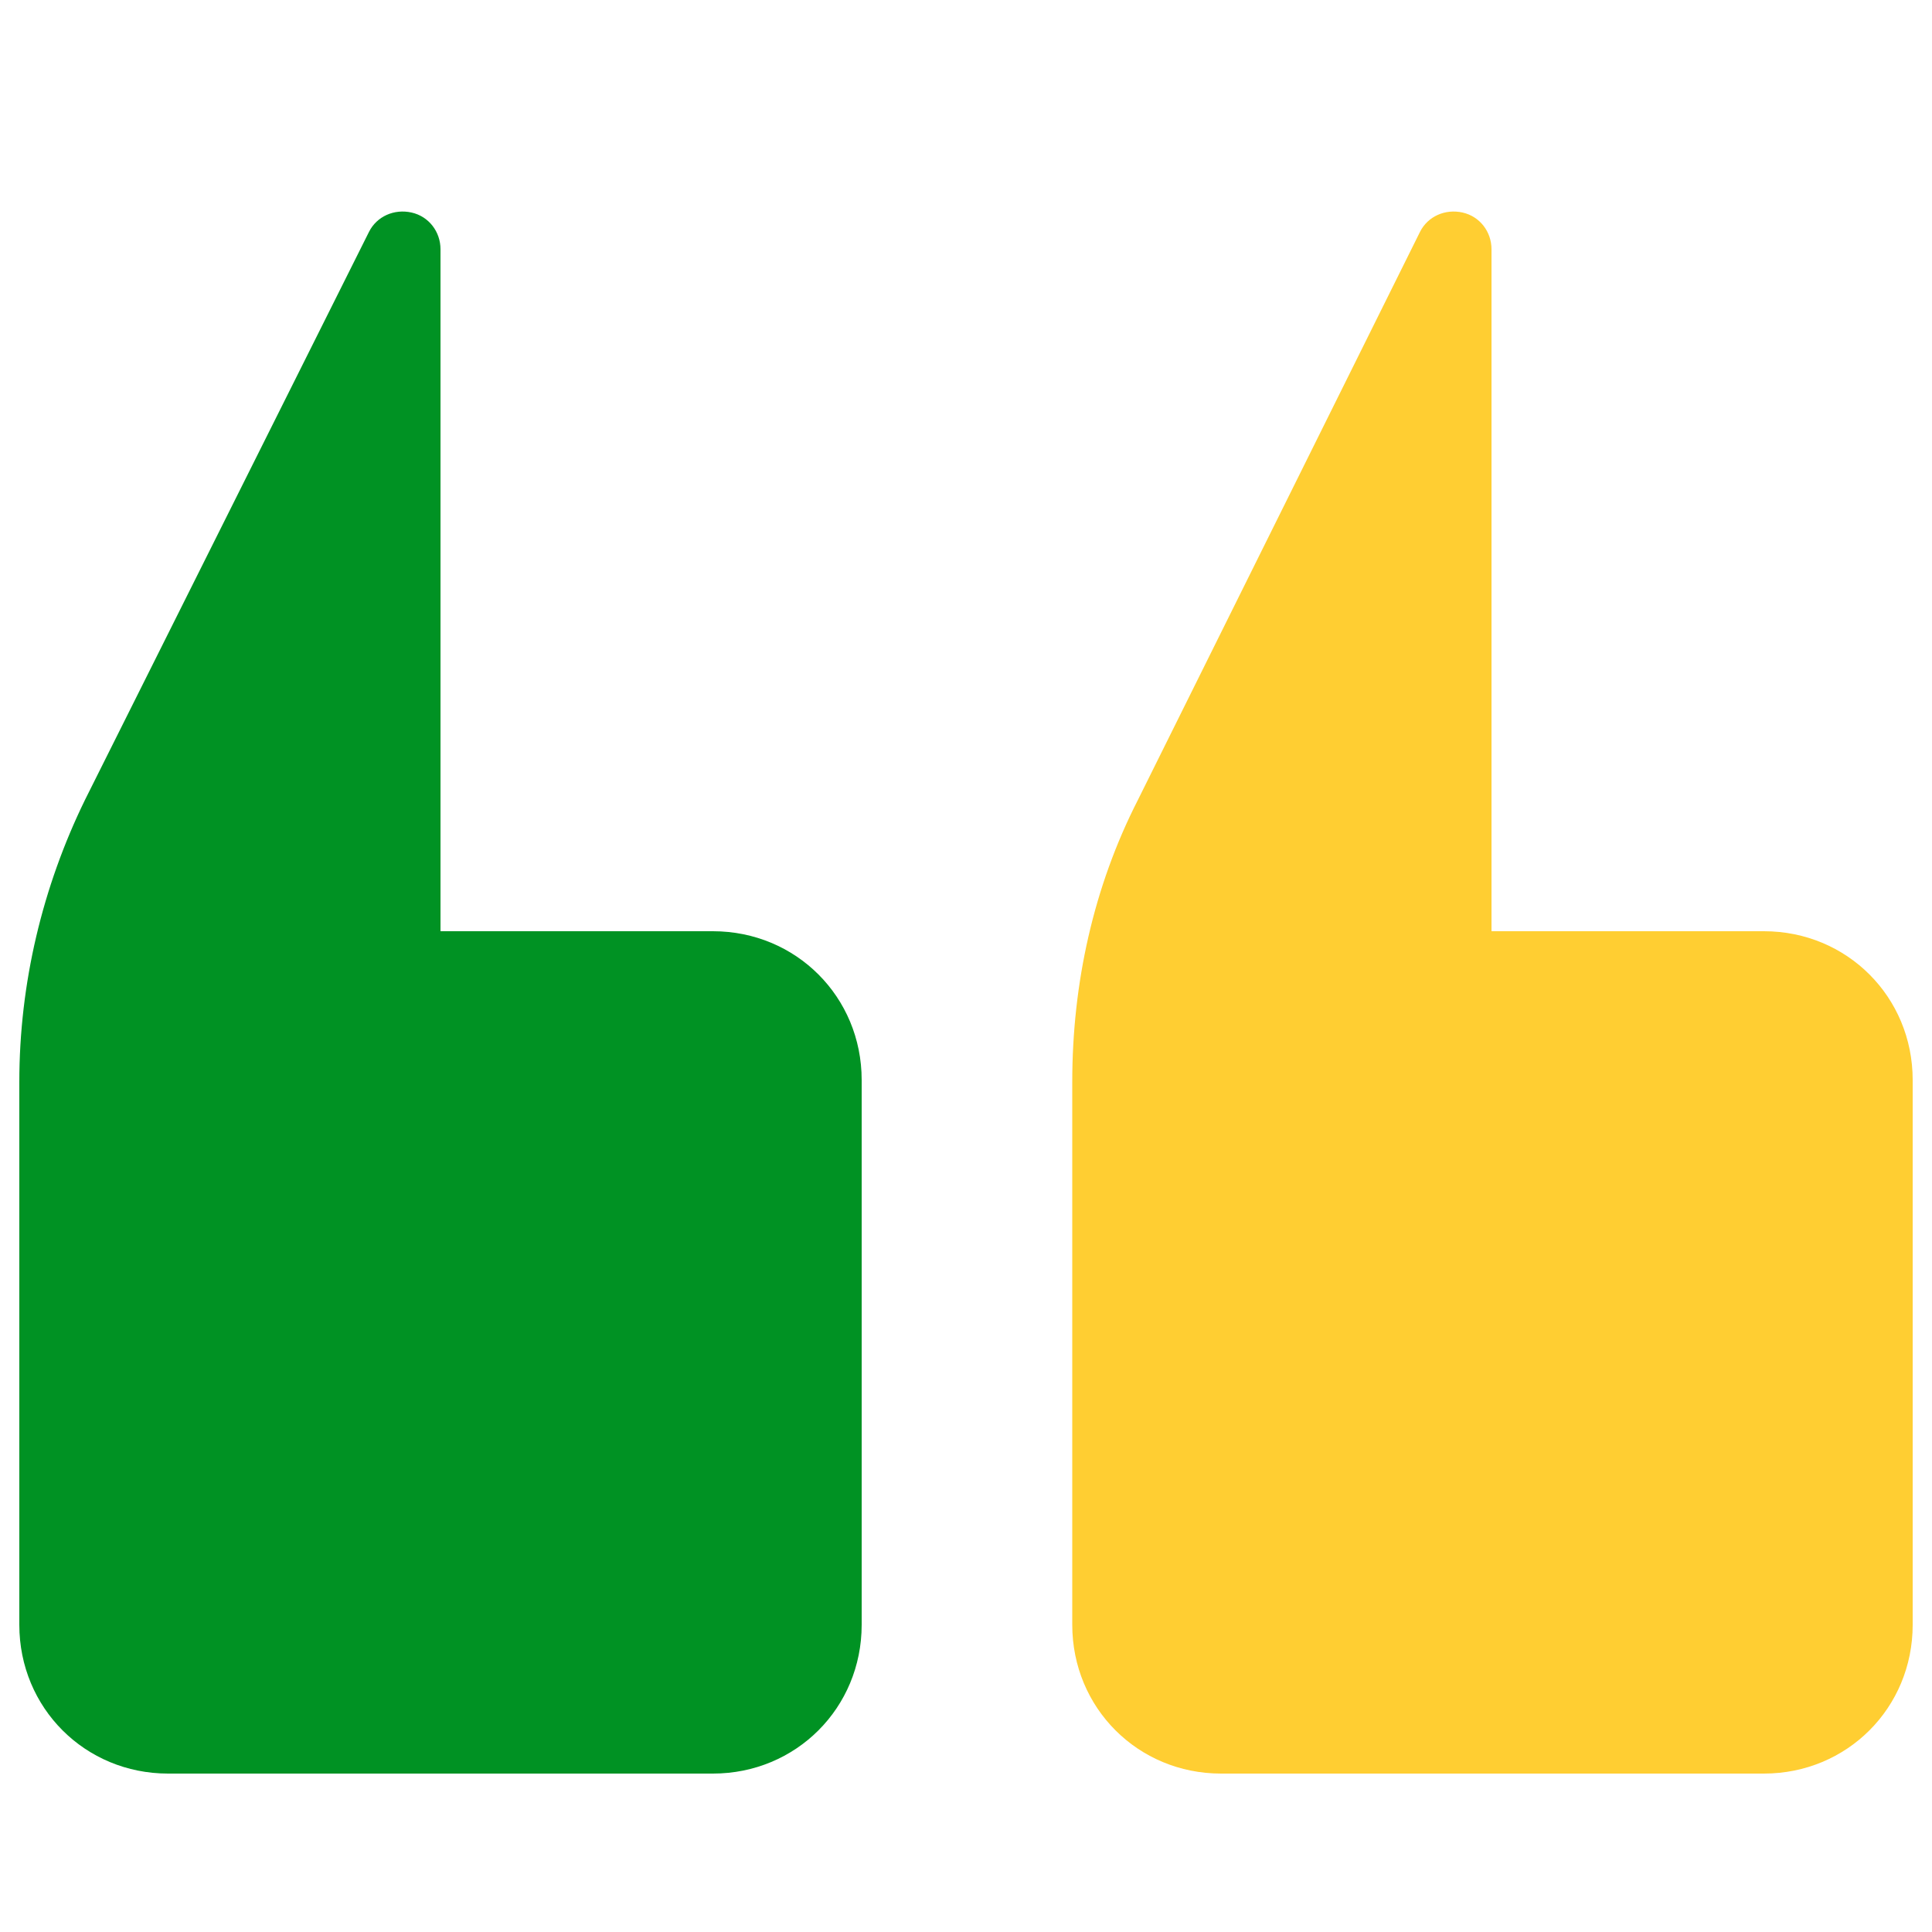
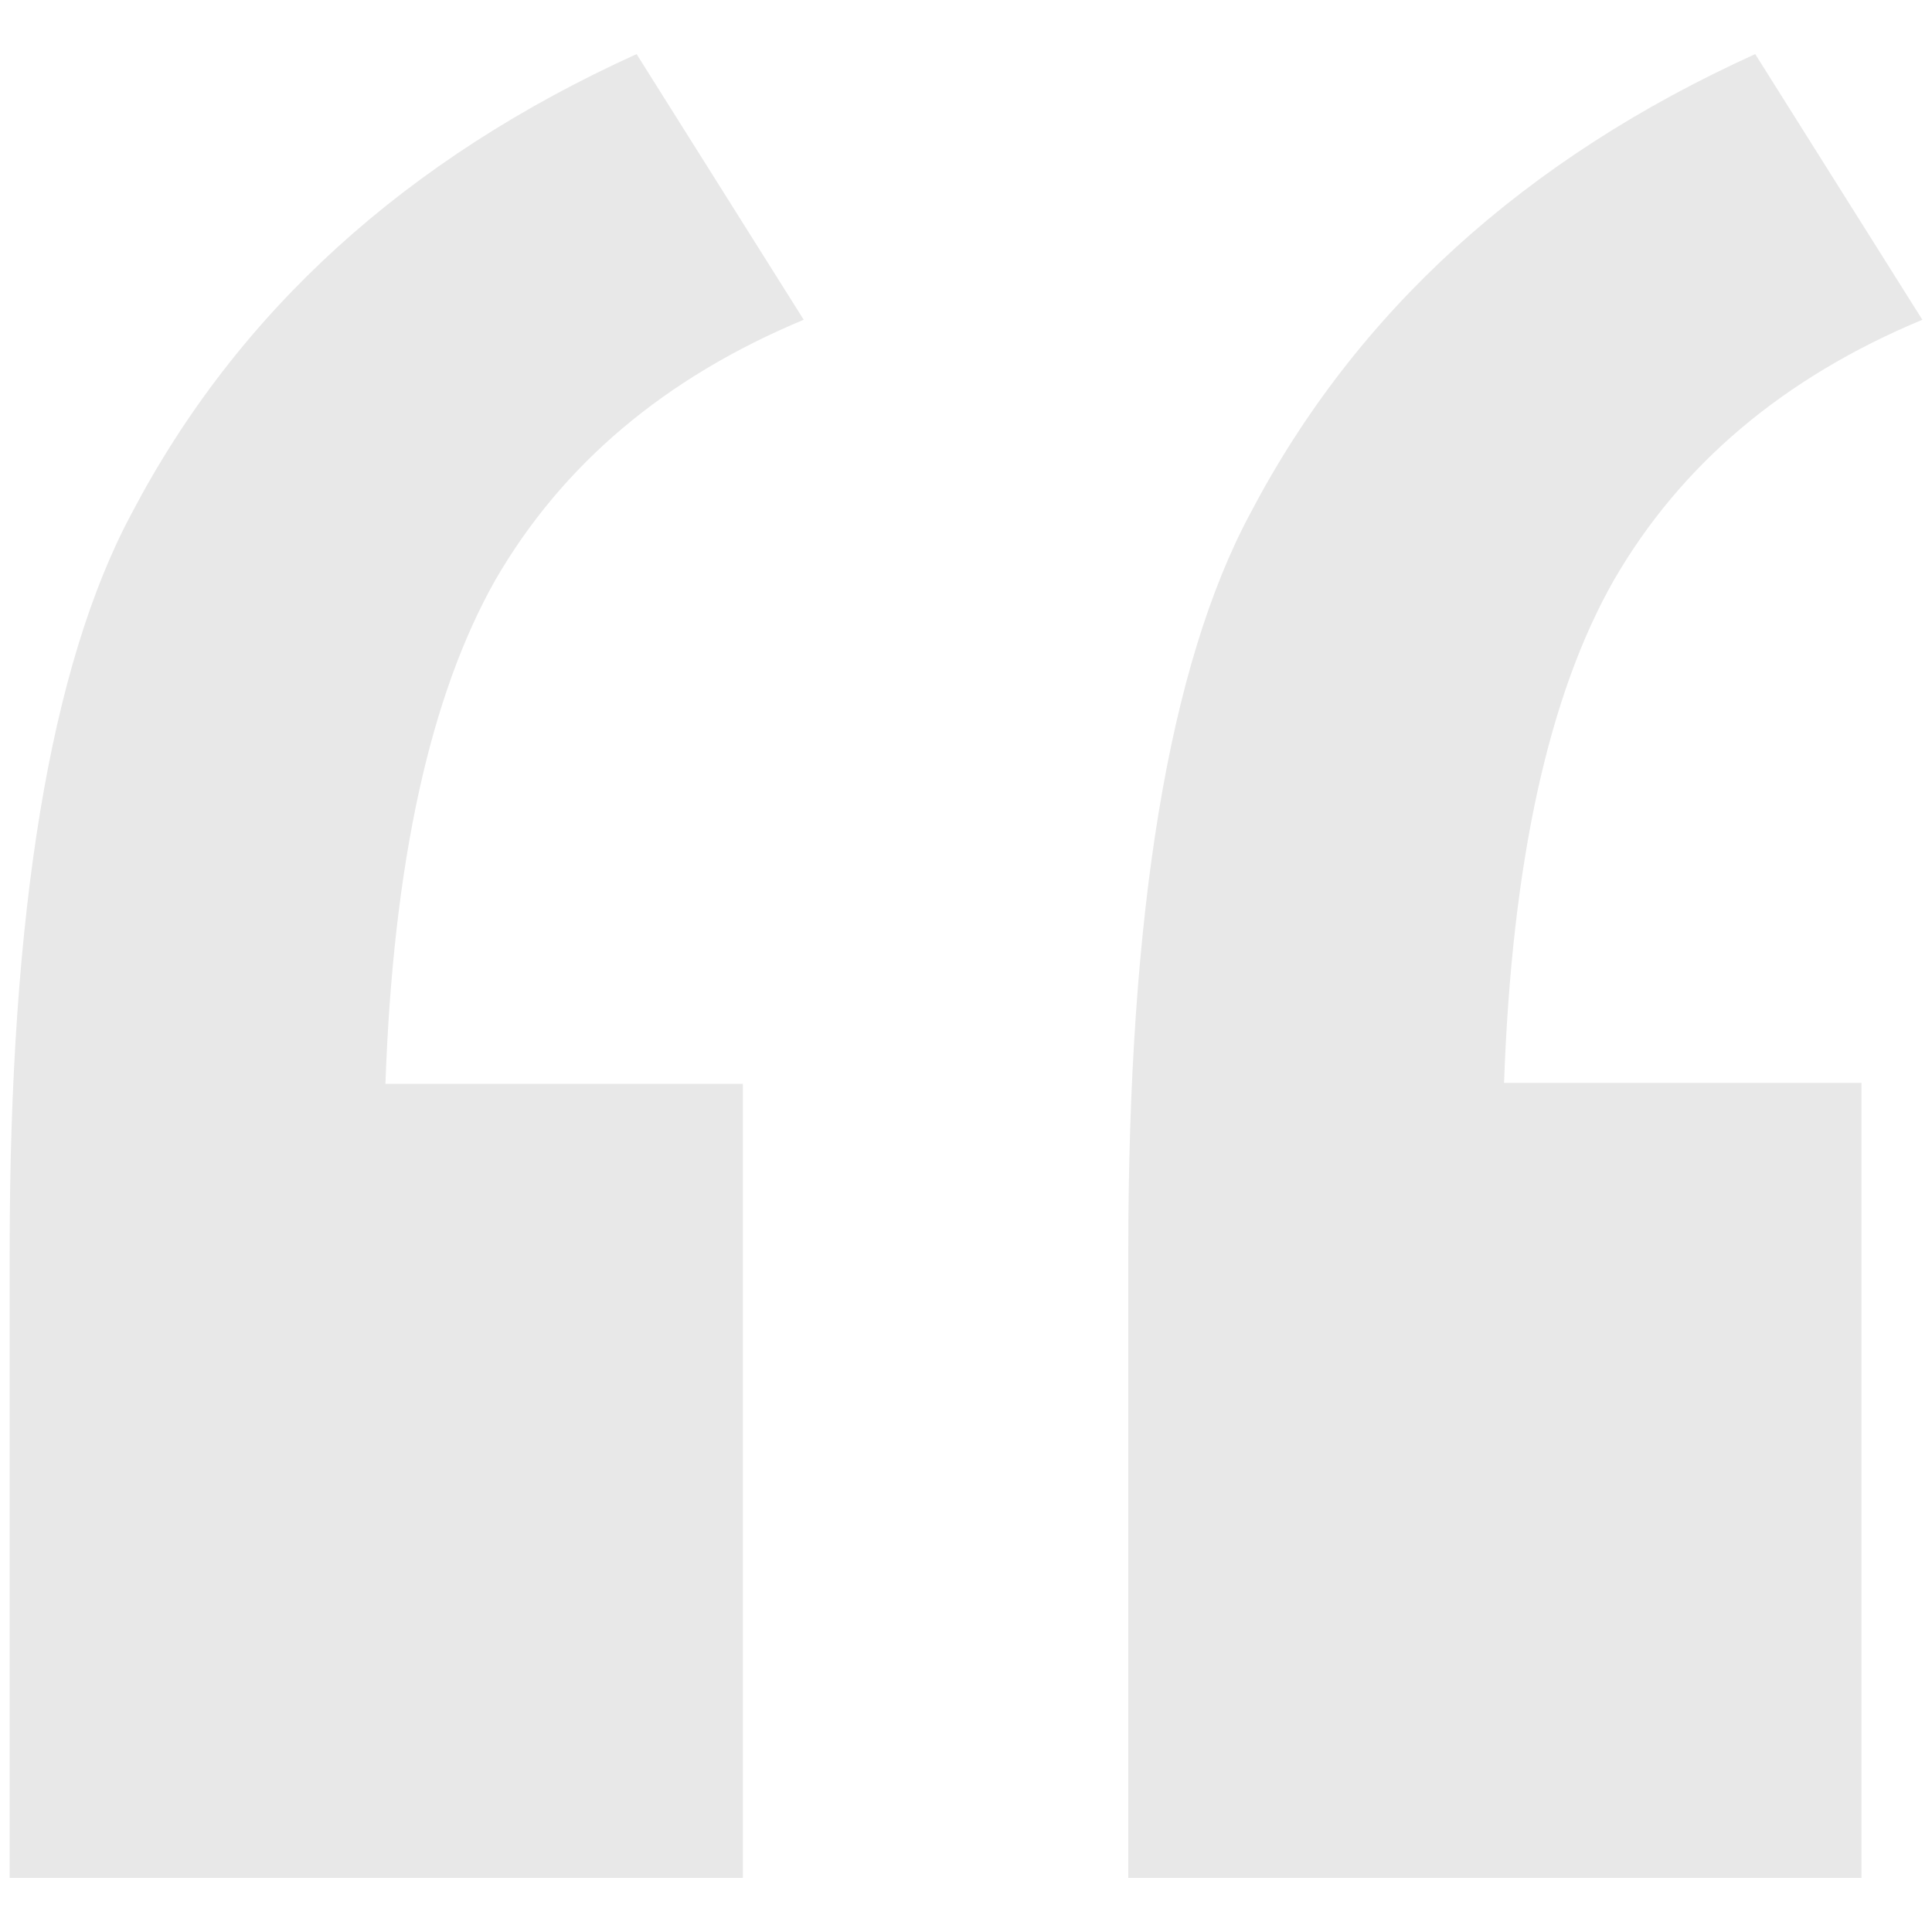
- <svg xmlns="http://www.w3.org/2000/svg" version="1.1" id="Layer_1" x="0px" y="0px" viewBox="0 0 100 100" enable-background="new 0 0 100 100" xml:space="preserve">
+ <svg xmlns="http://www.w3.org/2000/svg" version="1.1" id="Layer_1" x="0px" y="0px" viewBox="0 0 200 200" enable-background="new 0 0 200 200" xml:space="preserve">
+   <g display="none">
+     <path display="inline" fill="#FFC300" d="M17.4,22C8.8,22,2,28.8,2,37.4v56.4c0,8.6,6.8,15.4,15.4,15.4h28.2v70.6   c0,1.8,1.2,3.4,3,3.8c1.8,0.4,3.6-0.4,4.4-2L82.2,123c4.6-9,6.8-19,6.8-29.2V37.4C89,28.8,82.2,22,73.6,22C73.6,22,17.4,22,17.4,22   z" />
+     <path display="inline" fill="#FFC300" d="M126.2,22c-8.6,0-15.4,6.8-15.4,15.4v56.4c0,8.6,6.8,15.4,15.4,15.4h28.2v70.6   c0,1.8,1.2,3.4,3,3.8c1.8,0.4,3.6-0.4,4.4-2L191,123c4.6-9,6.8-19,6.8-29.2V37.4c0-8.6-6.8-15.4-15.4-15.4   C182.4,22,126.2,22,126.2,22z" />
+   </g>
  <g>
-     <path fill="#ffce32" d="M91.3,91.8c4.3,0,7.7-3.4,7.7-7.7V55.9c0-4.3-3.4-7.7-7.7-7.7H77.2V12.9c0-0.9-0.6-1.7-1.5-1.9   c-0.9-0.2-1.8,0.2-2.2,1L58.9,41.4c-2.3,4.5-3.4,9.5-3.4,14.6v28.1c0,4.3,3.4,7.7,7.7,7.7H91.3z" />
-     <path fill="#009223" d="M36.9,91.8c4.3,0,7.7-3.4,7.7-7.7V55.9c0-4.3-3.4-7.7-7.7-7.7H22.8V12.9c0-0.9-0.6-1.7-1.5-1.9   c-0.9-0.2-1.8,0.2-2.2,1L4.4,41.4C2.2,45.9,1,50.9,1,56v28.1c0,4.3,3.4,7.7,7.7,7.7H36.9z" />
+     <path fill="#E8E8E8" d="M76.9,112.2v82.2H1v-64.9c0-35.1,4.2-60.6,12.6-76.3c11-21,28.5-36.8,52.3-47.6l17.3,27.5   c-14.4,6-25,15-31.9,26.9C44.5,72,40.7,89.4,39.9,112.2H76.9z M192.7,112.2v82.2h-75.9v-64.9c0-35.1,4.2-60.6,12.6-76.3   c11-21,28.5-36.8,52.3-47.6L199,33.1c-14.4,6-25,15-31.9,26.9c-6.8,11.9-10.6,29.3-11.4,52.1H192.7z" />
  </g>
</svg>
